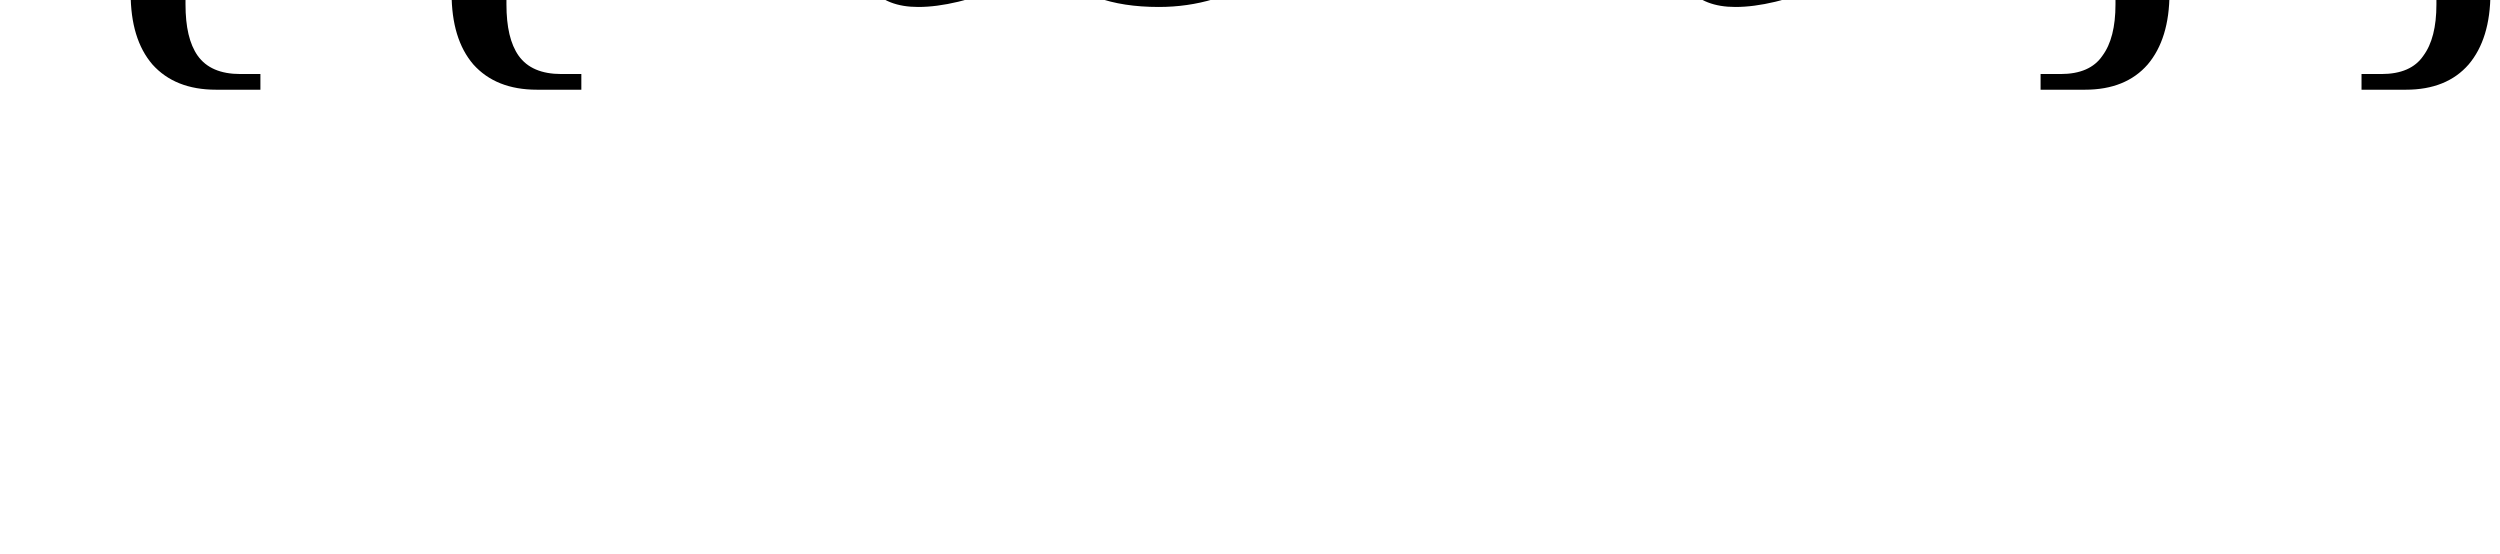
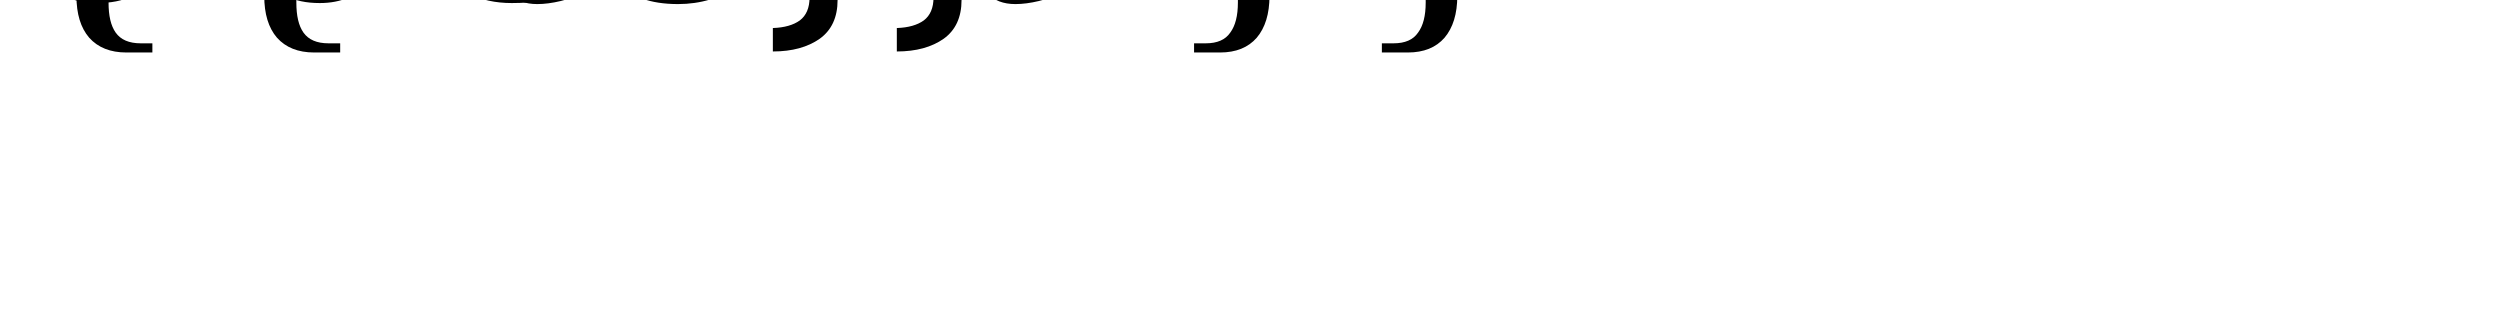
<svg xmlns="http://www.w3.org/2000/svg" width="{{ width }}" height="{{ height }}" viewBox="0 0 {{ width }} {{ height }}">
-   <text>{{ text }}</text>
+ {% if metricEmbed %}
+ <style>
+ @font-face {
+     font-family: "MetricWeb";
+     src: url("https://build.origami.ft.com/files/o-fonts-assets@1.2.0/MetricWeb-Semibold.woff");
+     font-weight: 800;
+ }
+ @font-face {
+     font-family: "MetricWeb";
+     src: url("https://build.origami.ft.com/files/o-fonts-assets@1.2.0/MetricWeb-Medium.woff");
+     font-weight: 600;
+ }
+ @font-face {
+     font-family: "MetricWeb";
+     src: url("https://build.origami.ft.com/files/o-fonts-assets@1.2.0/MetricWeb-Regular.woff");
+ }
+ </style>
+ {% endif %}
+ <text>{{ text }}</text>
  <g transform="translate( {{ margin.left }}, {{margin.top}} )">
+ {% for tick in verticalTicks %}
+     <g class="pct-tick" transform="translate({{tick.value}},0)">
+       <line shape-rendering="crispEdges" stroke="#000" stroke-dasharray="5,5" stroke-width="1" x1="0" x2="0" y1="0" y2="{{ height - (margin.top+margin.bottom) }}" />
+     </g>
+ {% endfor %}
+ 
+ {% for tick in horizontalTicks %}
+     <g class="date-tick" transform="translate(0,{{tick.value}})">
+     {% if tick.major %}
+         <line shape-rendering="crispEdges" stroke="#000" stroke-dasharray="5,5" stroke-width="1" x1="0" x2="{{ width - (margin.left + margin.right) }}" y1="0" y2="0" />
+     {% endif %}
+     <text x="{{ (width-(margin.left + margin.right))/2 }}" font-family="MetricWeb" font-weight="400" font-size="10" text-anchor="middle">
+         {{ tick.label }}
+     </text>
+     </g>
+ {% endfor %}
+ 
{% for poll in data %}
    <g transform="translate(0,{{ poll.y }})">
-       <rect x="{{ poll.remainX }}" y="0" height="{{ barHeight}}" width="{{ poll.remainWidth }}" />
-       <rect x="{{ poll.leaveX}}" y="0" height="{{ barHeight}}" width="{{ poll.leaveWidth }}" />
+       <rect fill="{{ remainFill }}" x="{{ poll.remainX }}" y="0" height="{{ barHeight}}" width="{{ poll.remainWidth }}" />
+       <rect fill="{{ leaveFill }}" x="{{ poll.leaveX}}" y="0" height="{{ barHeight}}" width="{{ poll.leaveWidth }}" />
    </g>
{% endfor %}
</g>
</svg>
